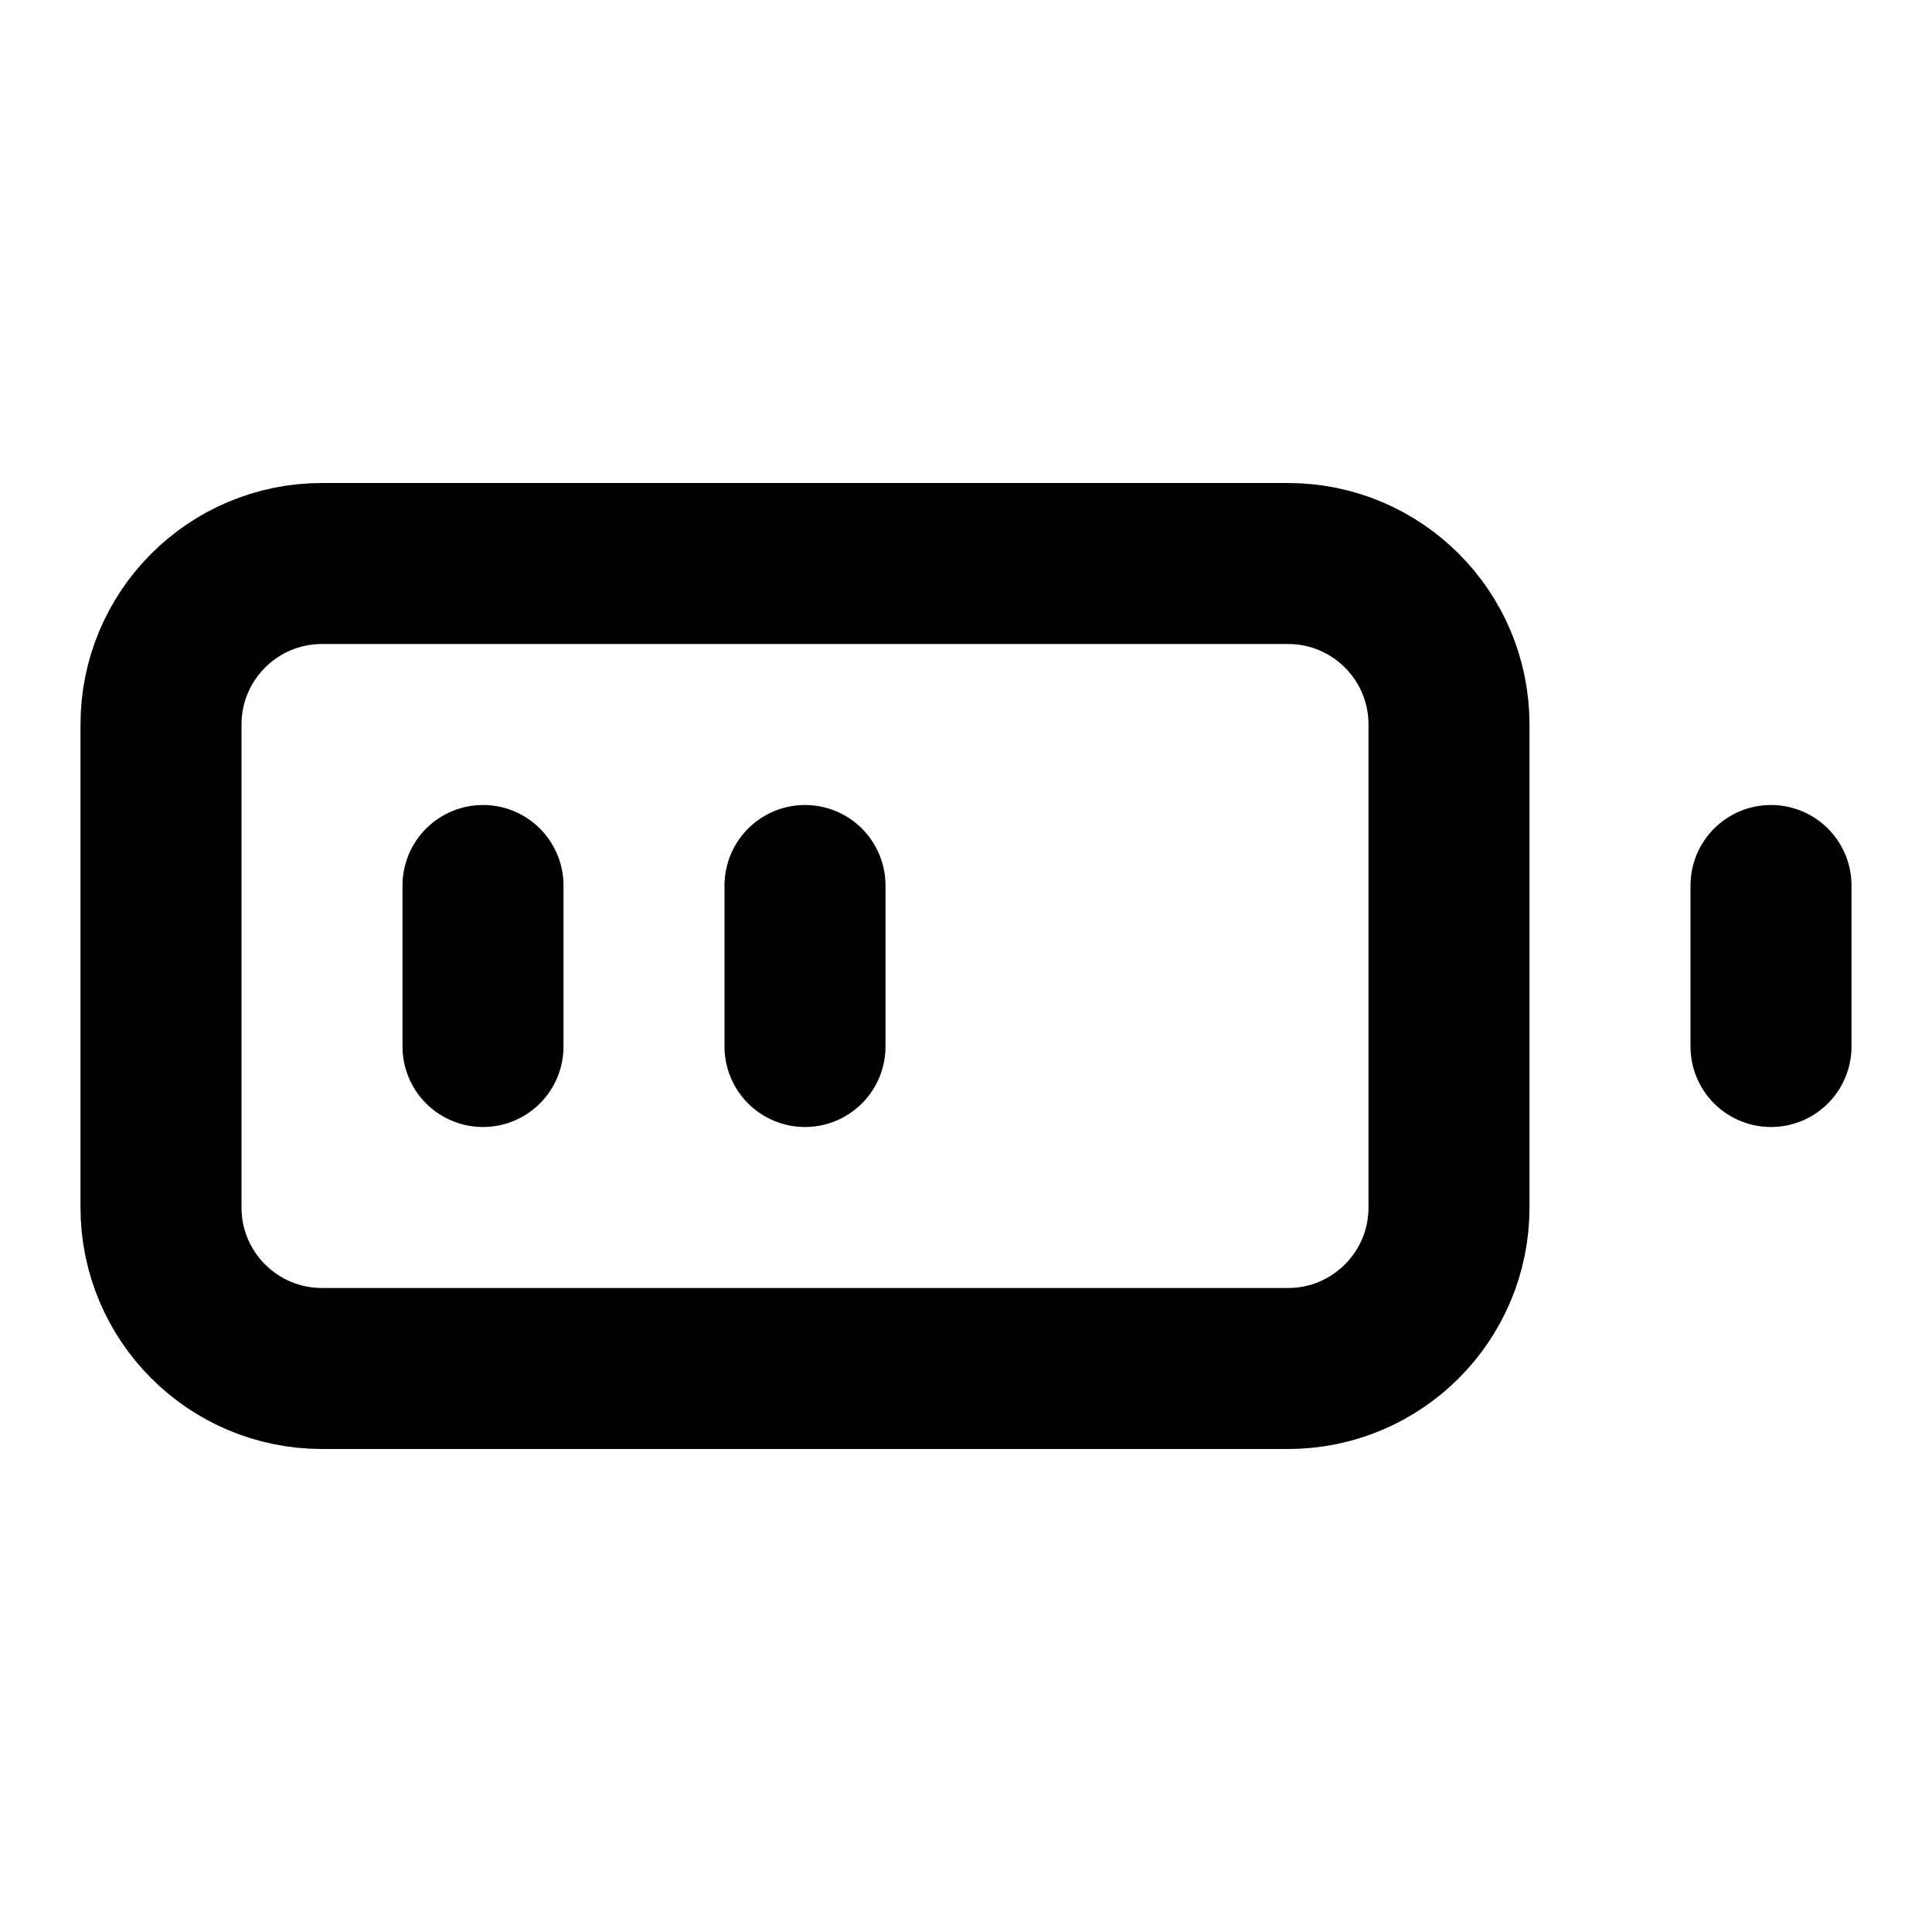
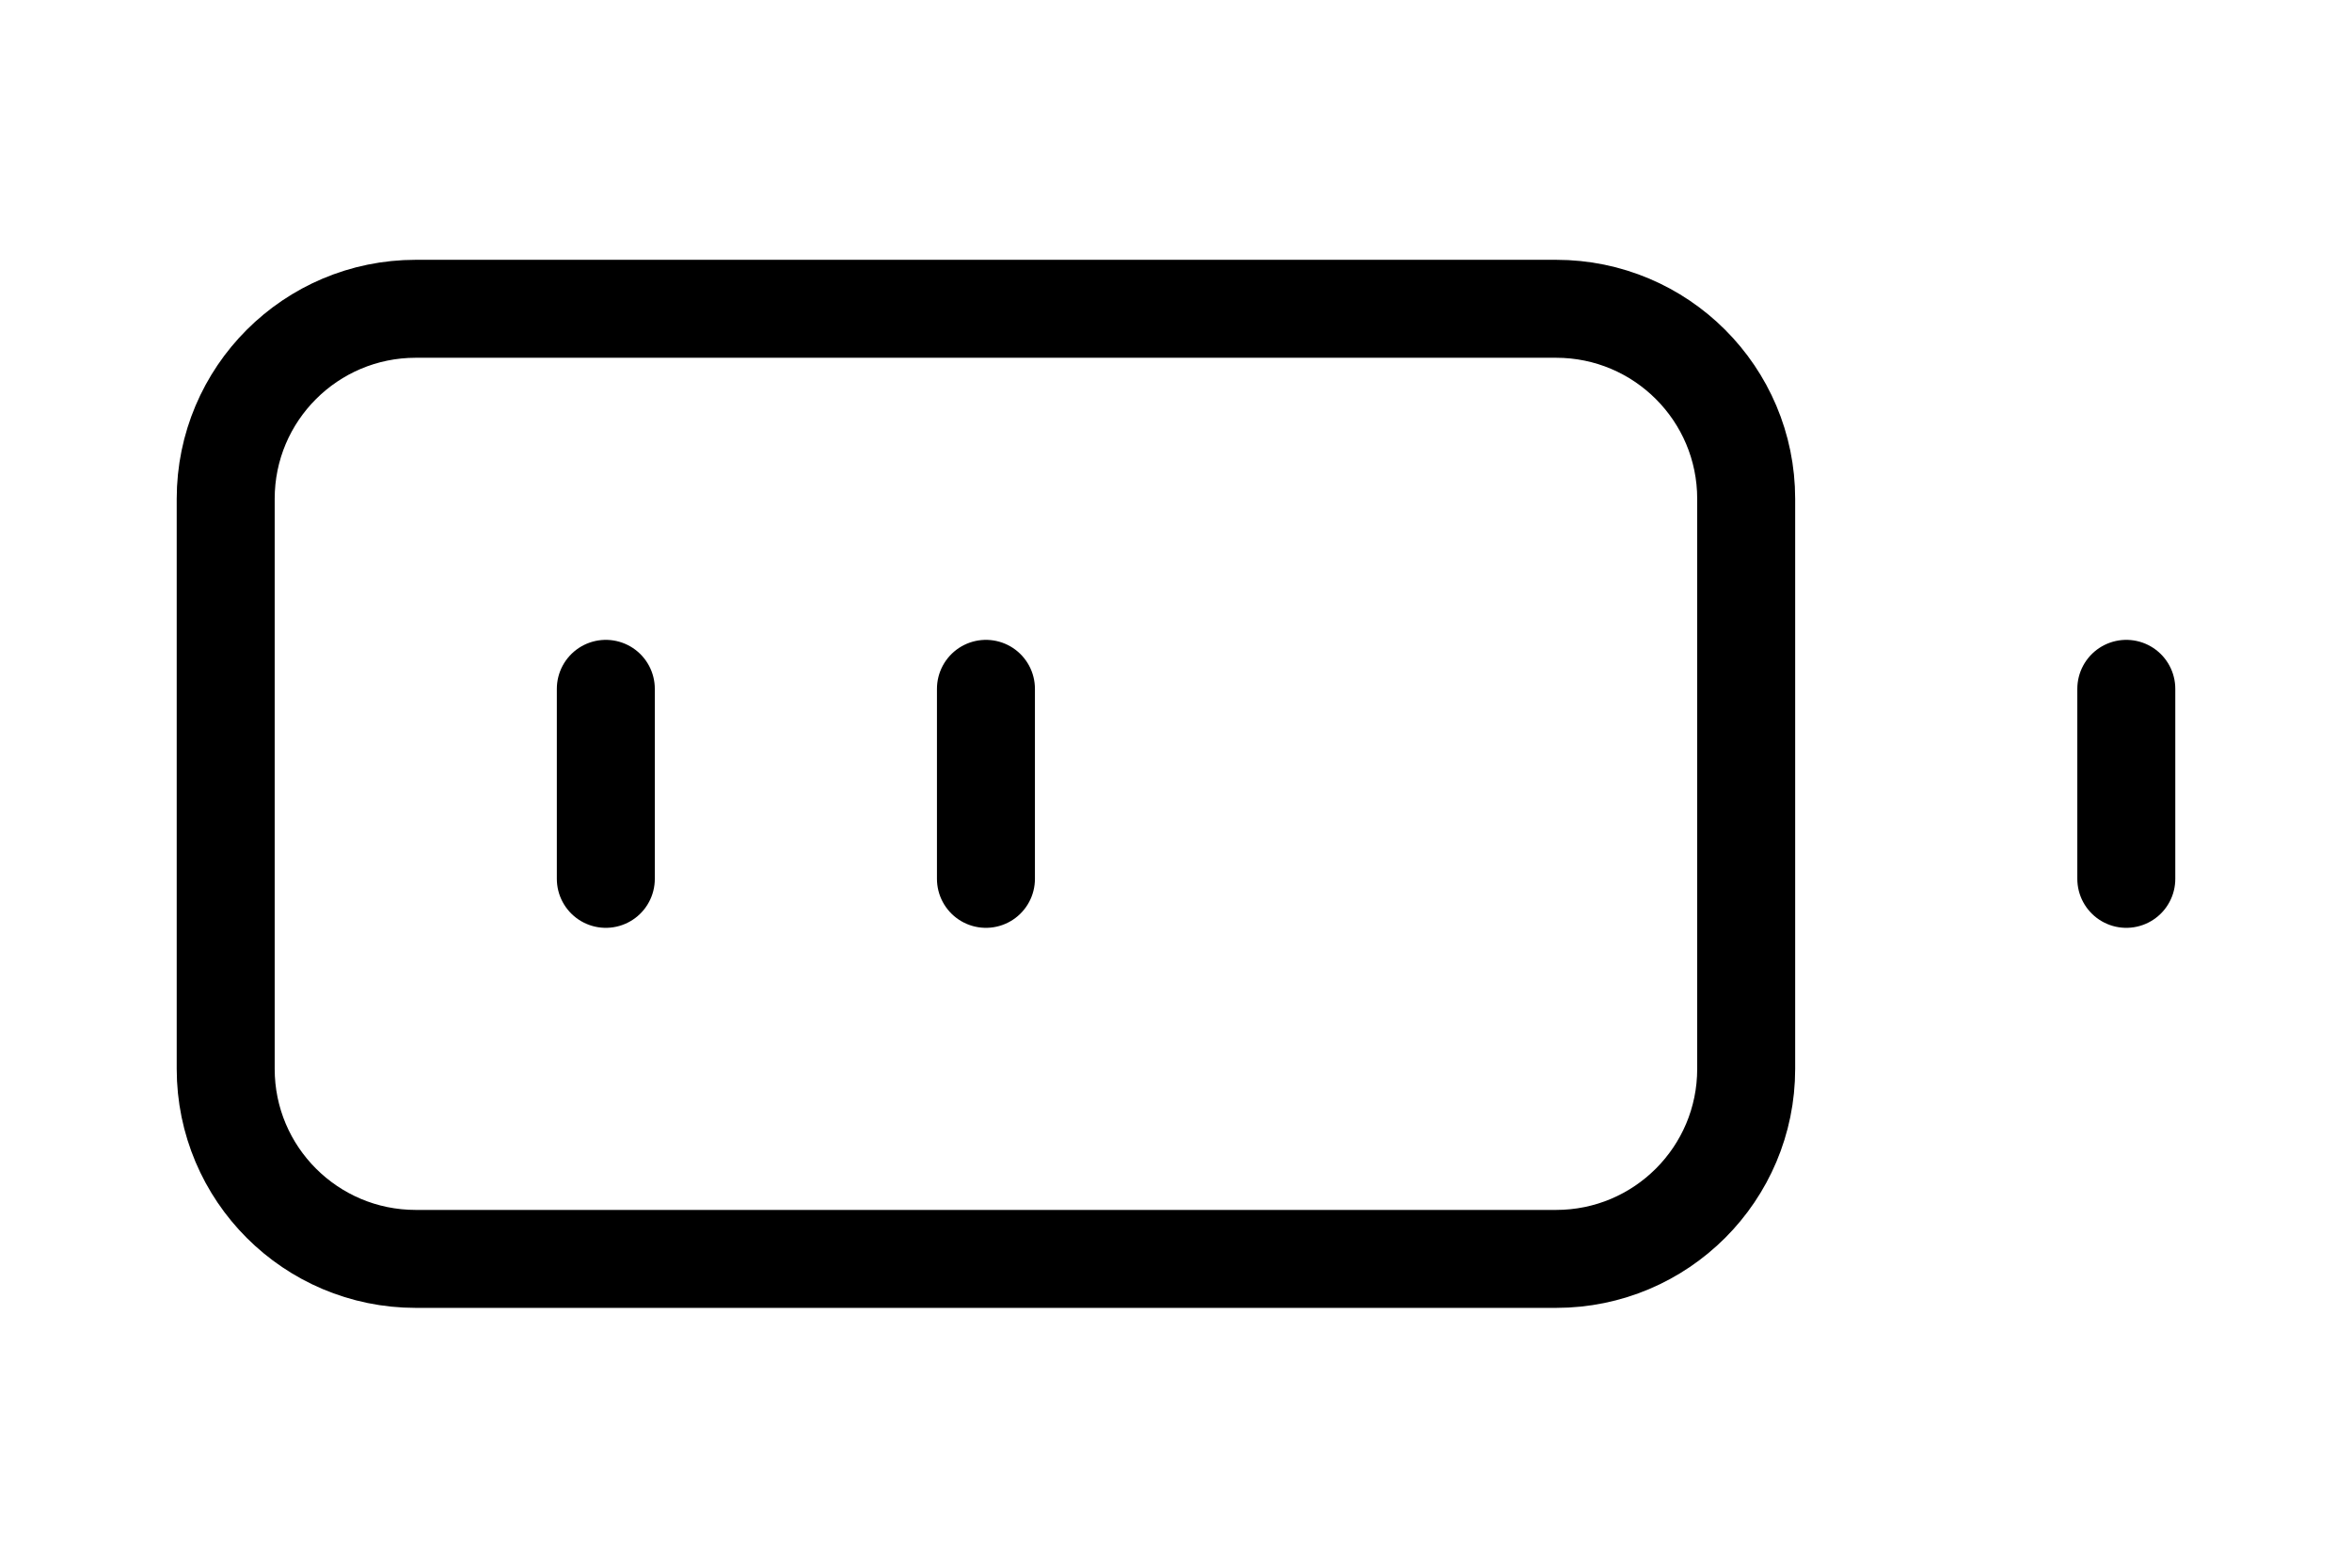
- <svg xmlns="http://www.w3.org/2000/svg" width="24" height="24" viewBox="0 0 24 24" fill="none" stroke="currentColor" stroke-width="2" stroke-linecap="round" stroke-linejoin="round" class="lucide lucide-battery-medium">
-   <rect width="16" height="10" x="2" y="7" rx="2" ry="2" />
-   <line x1="22" x2="22" y1="11" y2="13" />
-   <line x1="6" x2="6" y1="11" y2="13" />
-   <line x1="10" x2="10" y1="11" y2="13" />
+ <svg xmlns="http://www.w3.org/2000/svg" width="36" height="24" viewBox="0 0 36 24" fill="none" stroke="currentColor" stroke-width="2" stroke-linecap="round" stroke-linejoin="round" class="lucide lucide-battery-medium" version="1.1" id="svg3">
+   <defs id="defs3" />
+   <g id="g7" transform="matrix(1.454546,0,0,1.454546,0.545454,-5.454546)" style="stroke-width:1.031;stroke-dasharray:none">
+     <rect width="16" height="10" x="2" y="7" rx="2" ry="2" id="rect1" style="stroke-width:1.031;stroke-dasharray:none" />
+     <line x1="22" x2="22" y1="11" y2="13" id="line1" style="stroke-width:1.031;stroke-dasharray:none" />
+     <line x1="6" x2="6" y1="11" y2="13" id="line2" style="stroke-width:1.031;stroke-dasharray:none" />
+     <line x1="10" x2="10" y1="11" y2="13" id="line3" style="stroke-width:1.031;stroke-dasharray:none" />
+   </g>
</svg>
